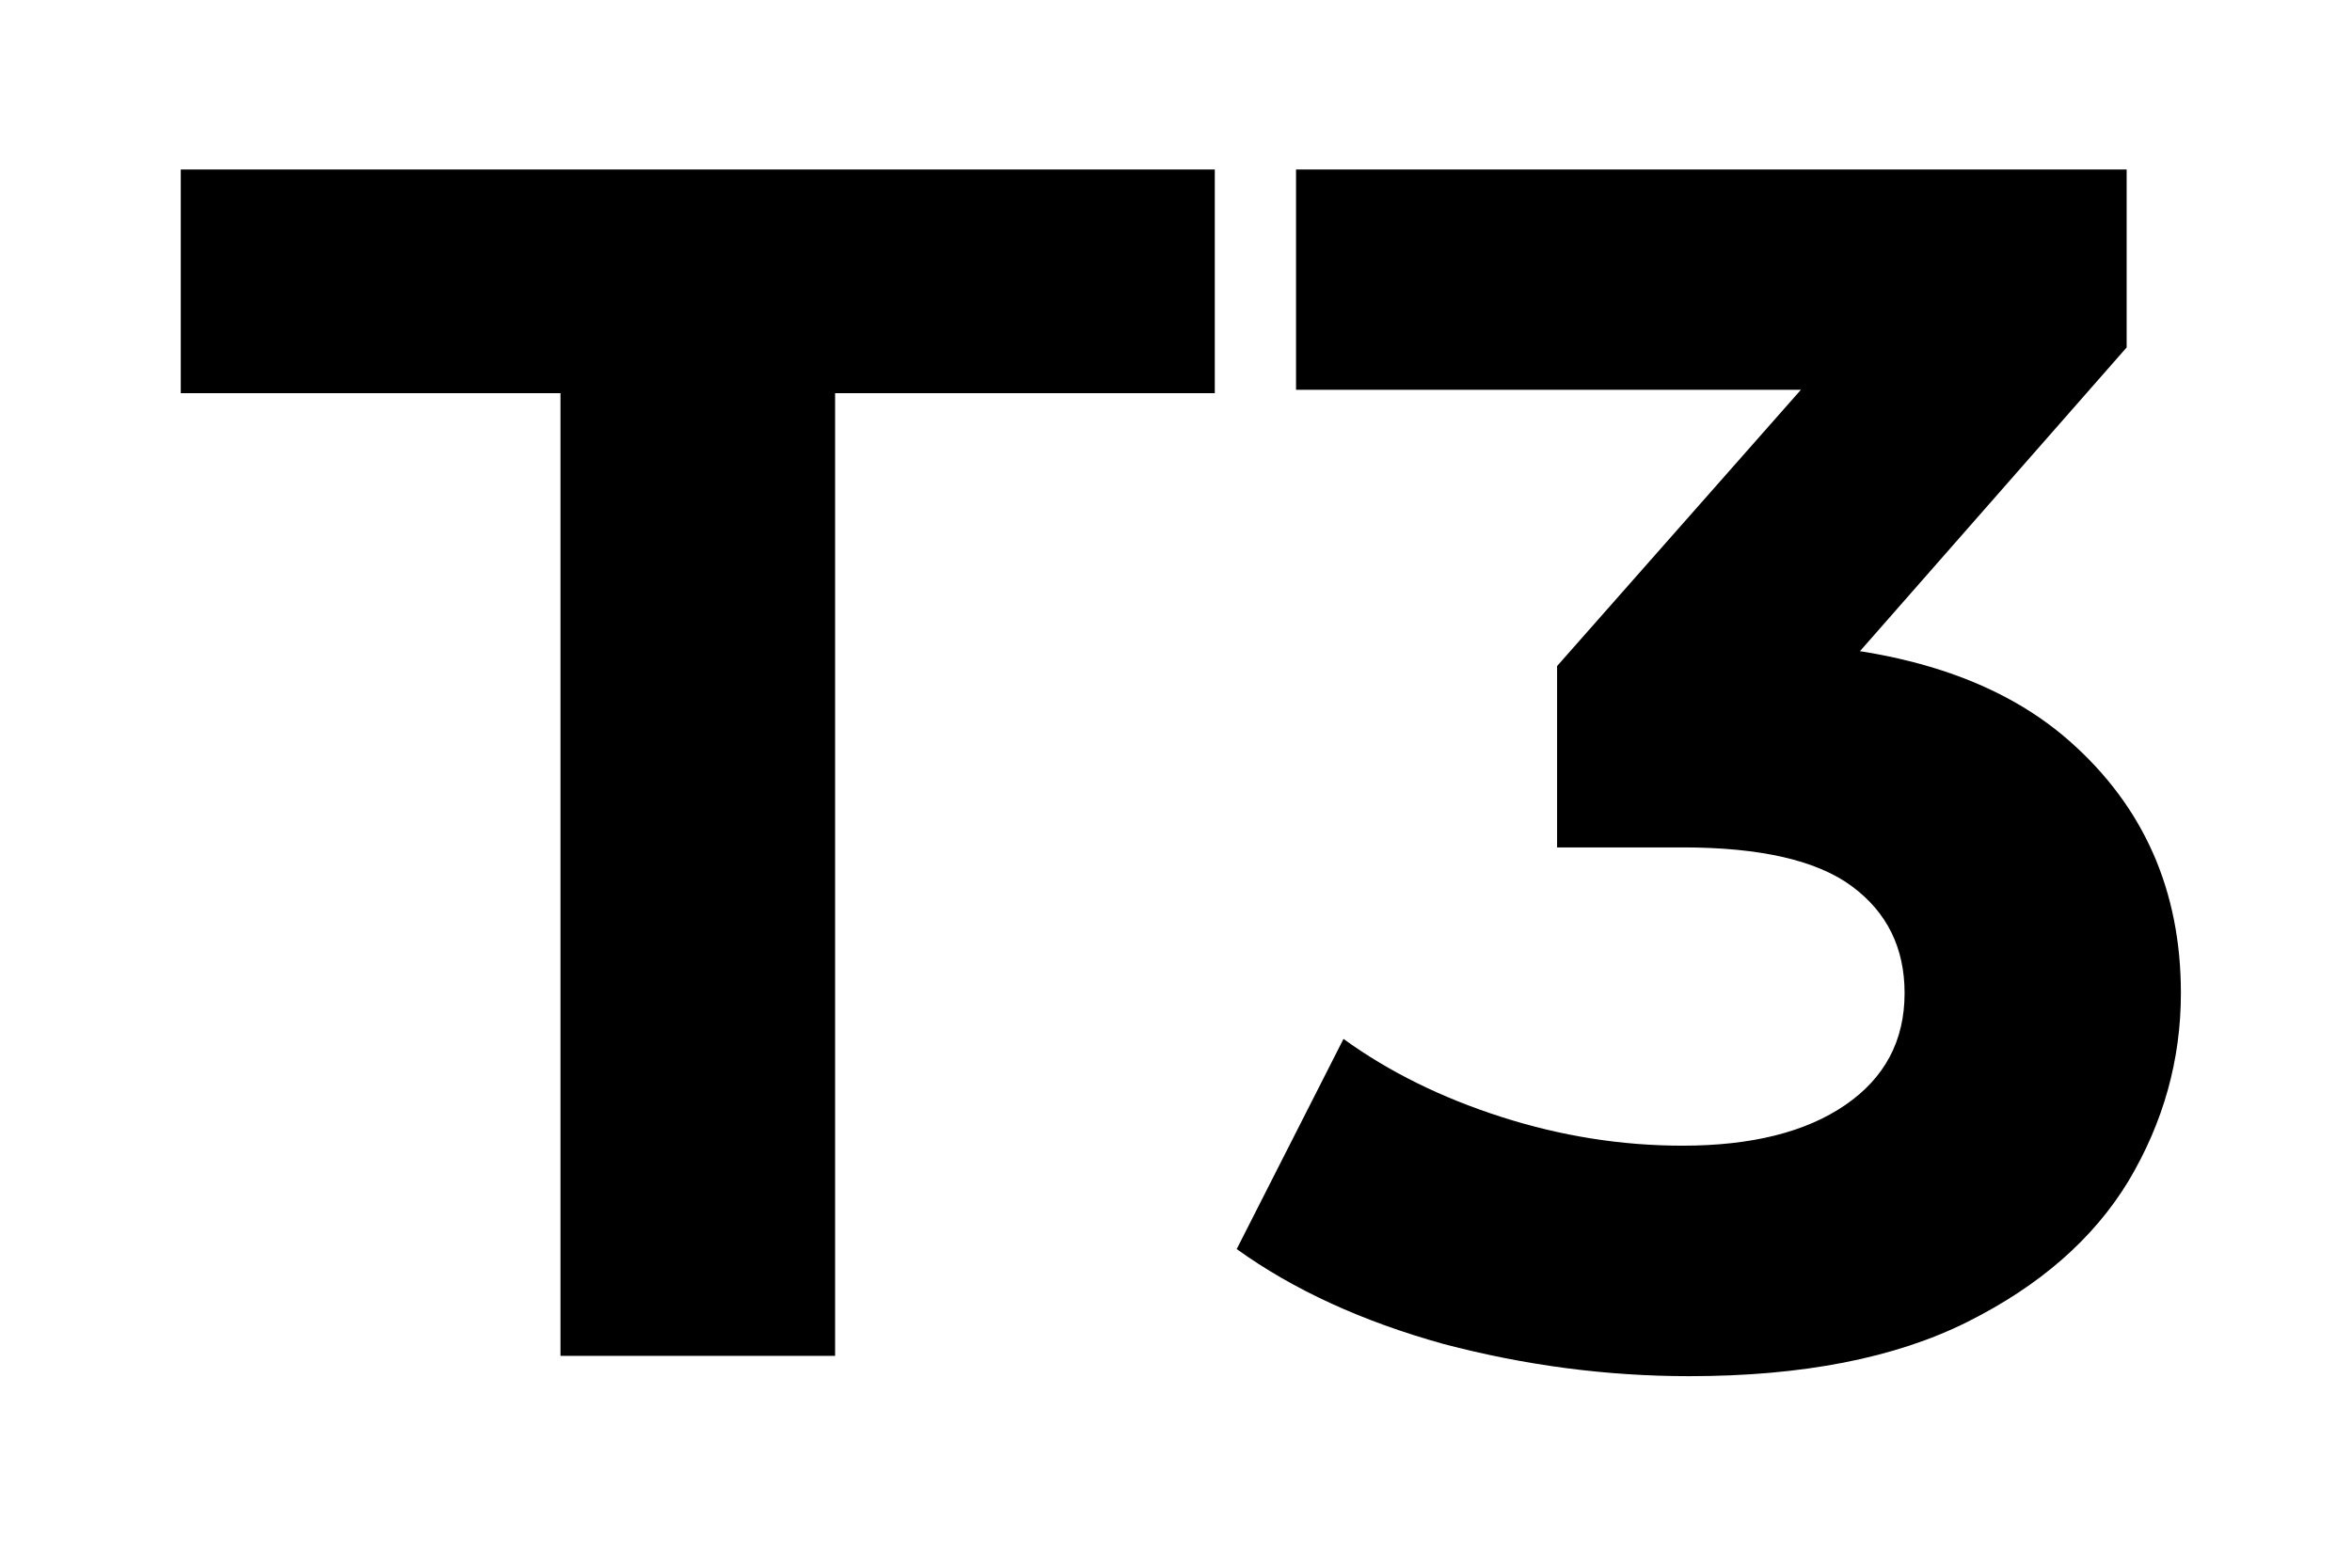
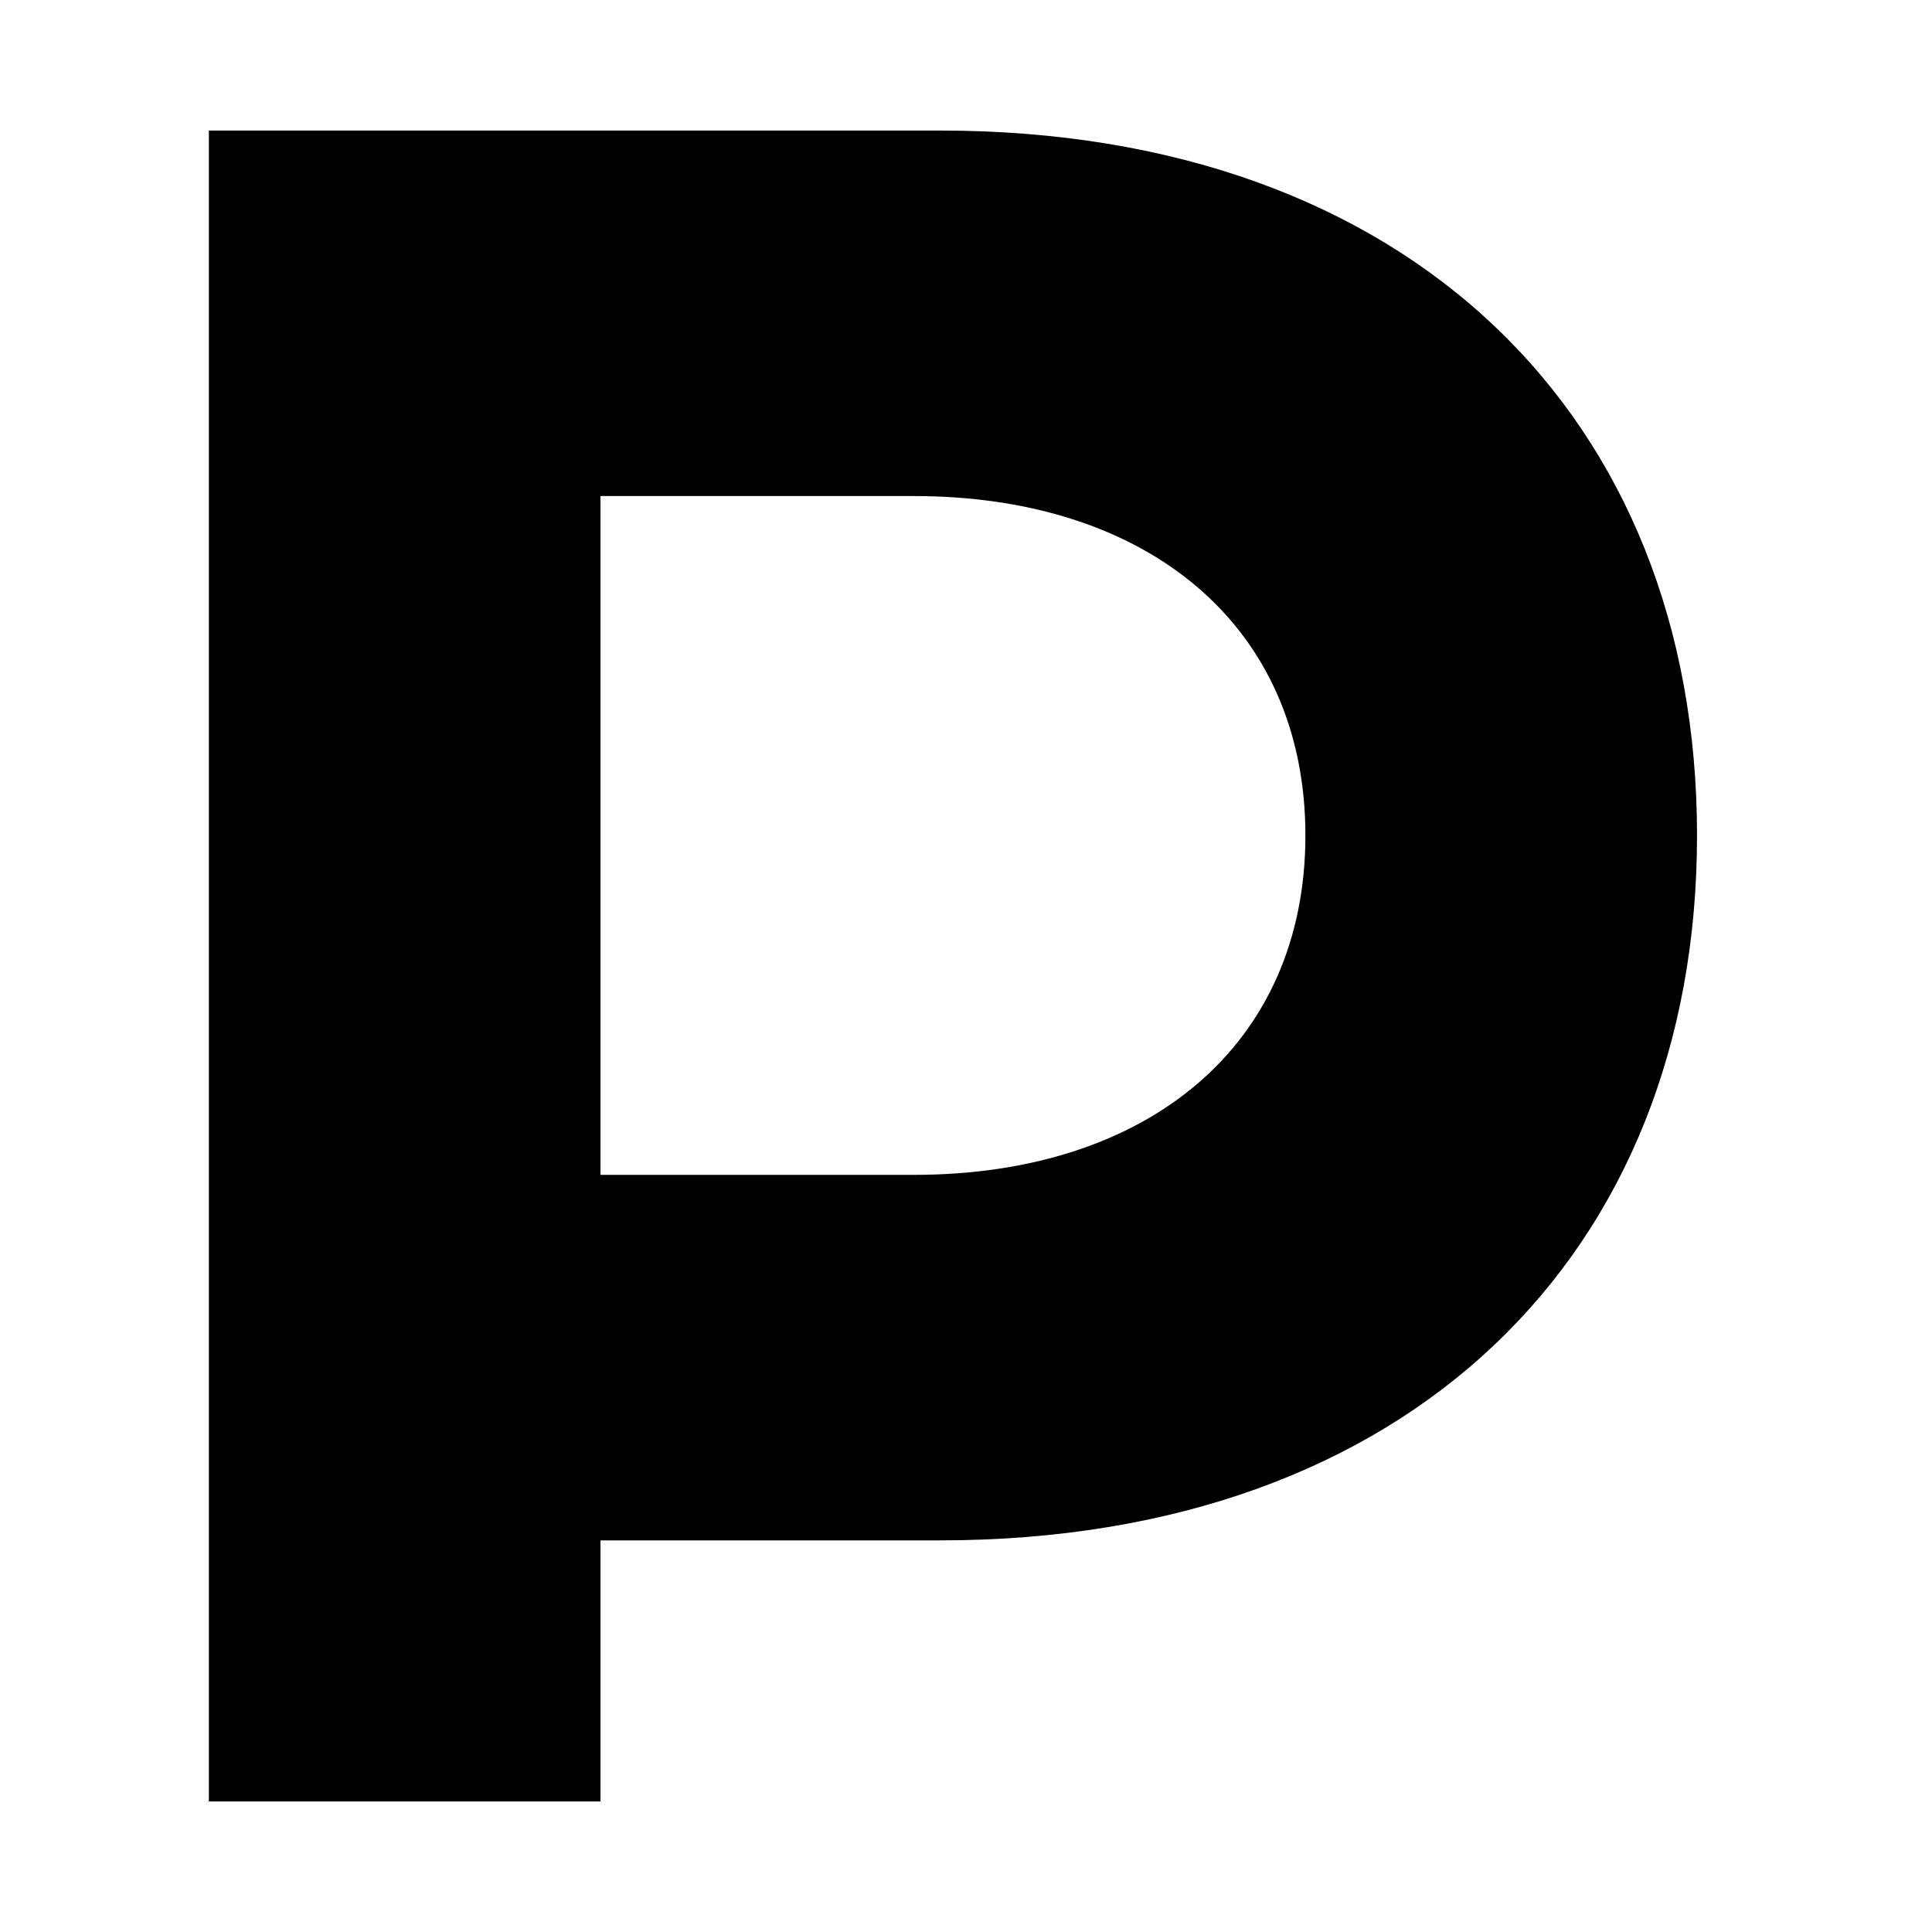
- <svg xmlns="http://www.w3.org/2000/svg" width="111" height="74" viewBox="7 29 111 74" fill="none">
-   <path d="M33.451 93V47.56H15.531V37H64.331V47.56H46.411V93H33.451ZM86.725 93.96C82.832 93.96 78.965 93.453 75.125 92.44C71.285 91.373 68.032 89.88 65.365 87.96L70.405 78.04C72.539 79.587 75.019 80.813 77.845 81.72C80.672 82.627 83.525 83.08 86.405 83.08C89.659 83.08 92.219 82.44 94.085 81.16C95.952 79.88 96.885 78.12 96.885 75.88C96.885 73.747 96.059 72.067 94.405 70.84C92.752 69.613 90.085 69 86.405 69H80.485V60.44L96.085 42.76L97.525 47.4H68.165V37H107.365V45.4L91.845 63.08L85.285 59.32H89.045C95.925 59.32 101.125 60.867 104.645 63.96C108.165 67.053 109.925 71.027 109.925 75.88C109.925 79.027 109.099 81.987 107.445 84.76C105.792 87.48 103.259 89.693 99.845 91.4C96.432 93.107 92.059 93.96 86.725 93.96Z" fill="black" />
+ <svg xmlns="http://www.w3.org/2000/svg" width="74" height="74" viewBox="27 27 74 74" fill="none">
+   <path d="M35 96V32H63C81 32 92 43 92 59C92 75 81 86 63 86H50V96H35ZM50 72H62C71 72 77 67 77 59C77 51 71 46 62 46H50V72Z" fill="black" fill-rule="evenodd" clip-rule="evenodd" />
</svg>
